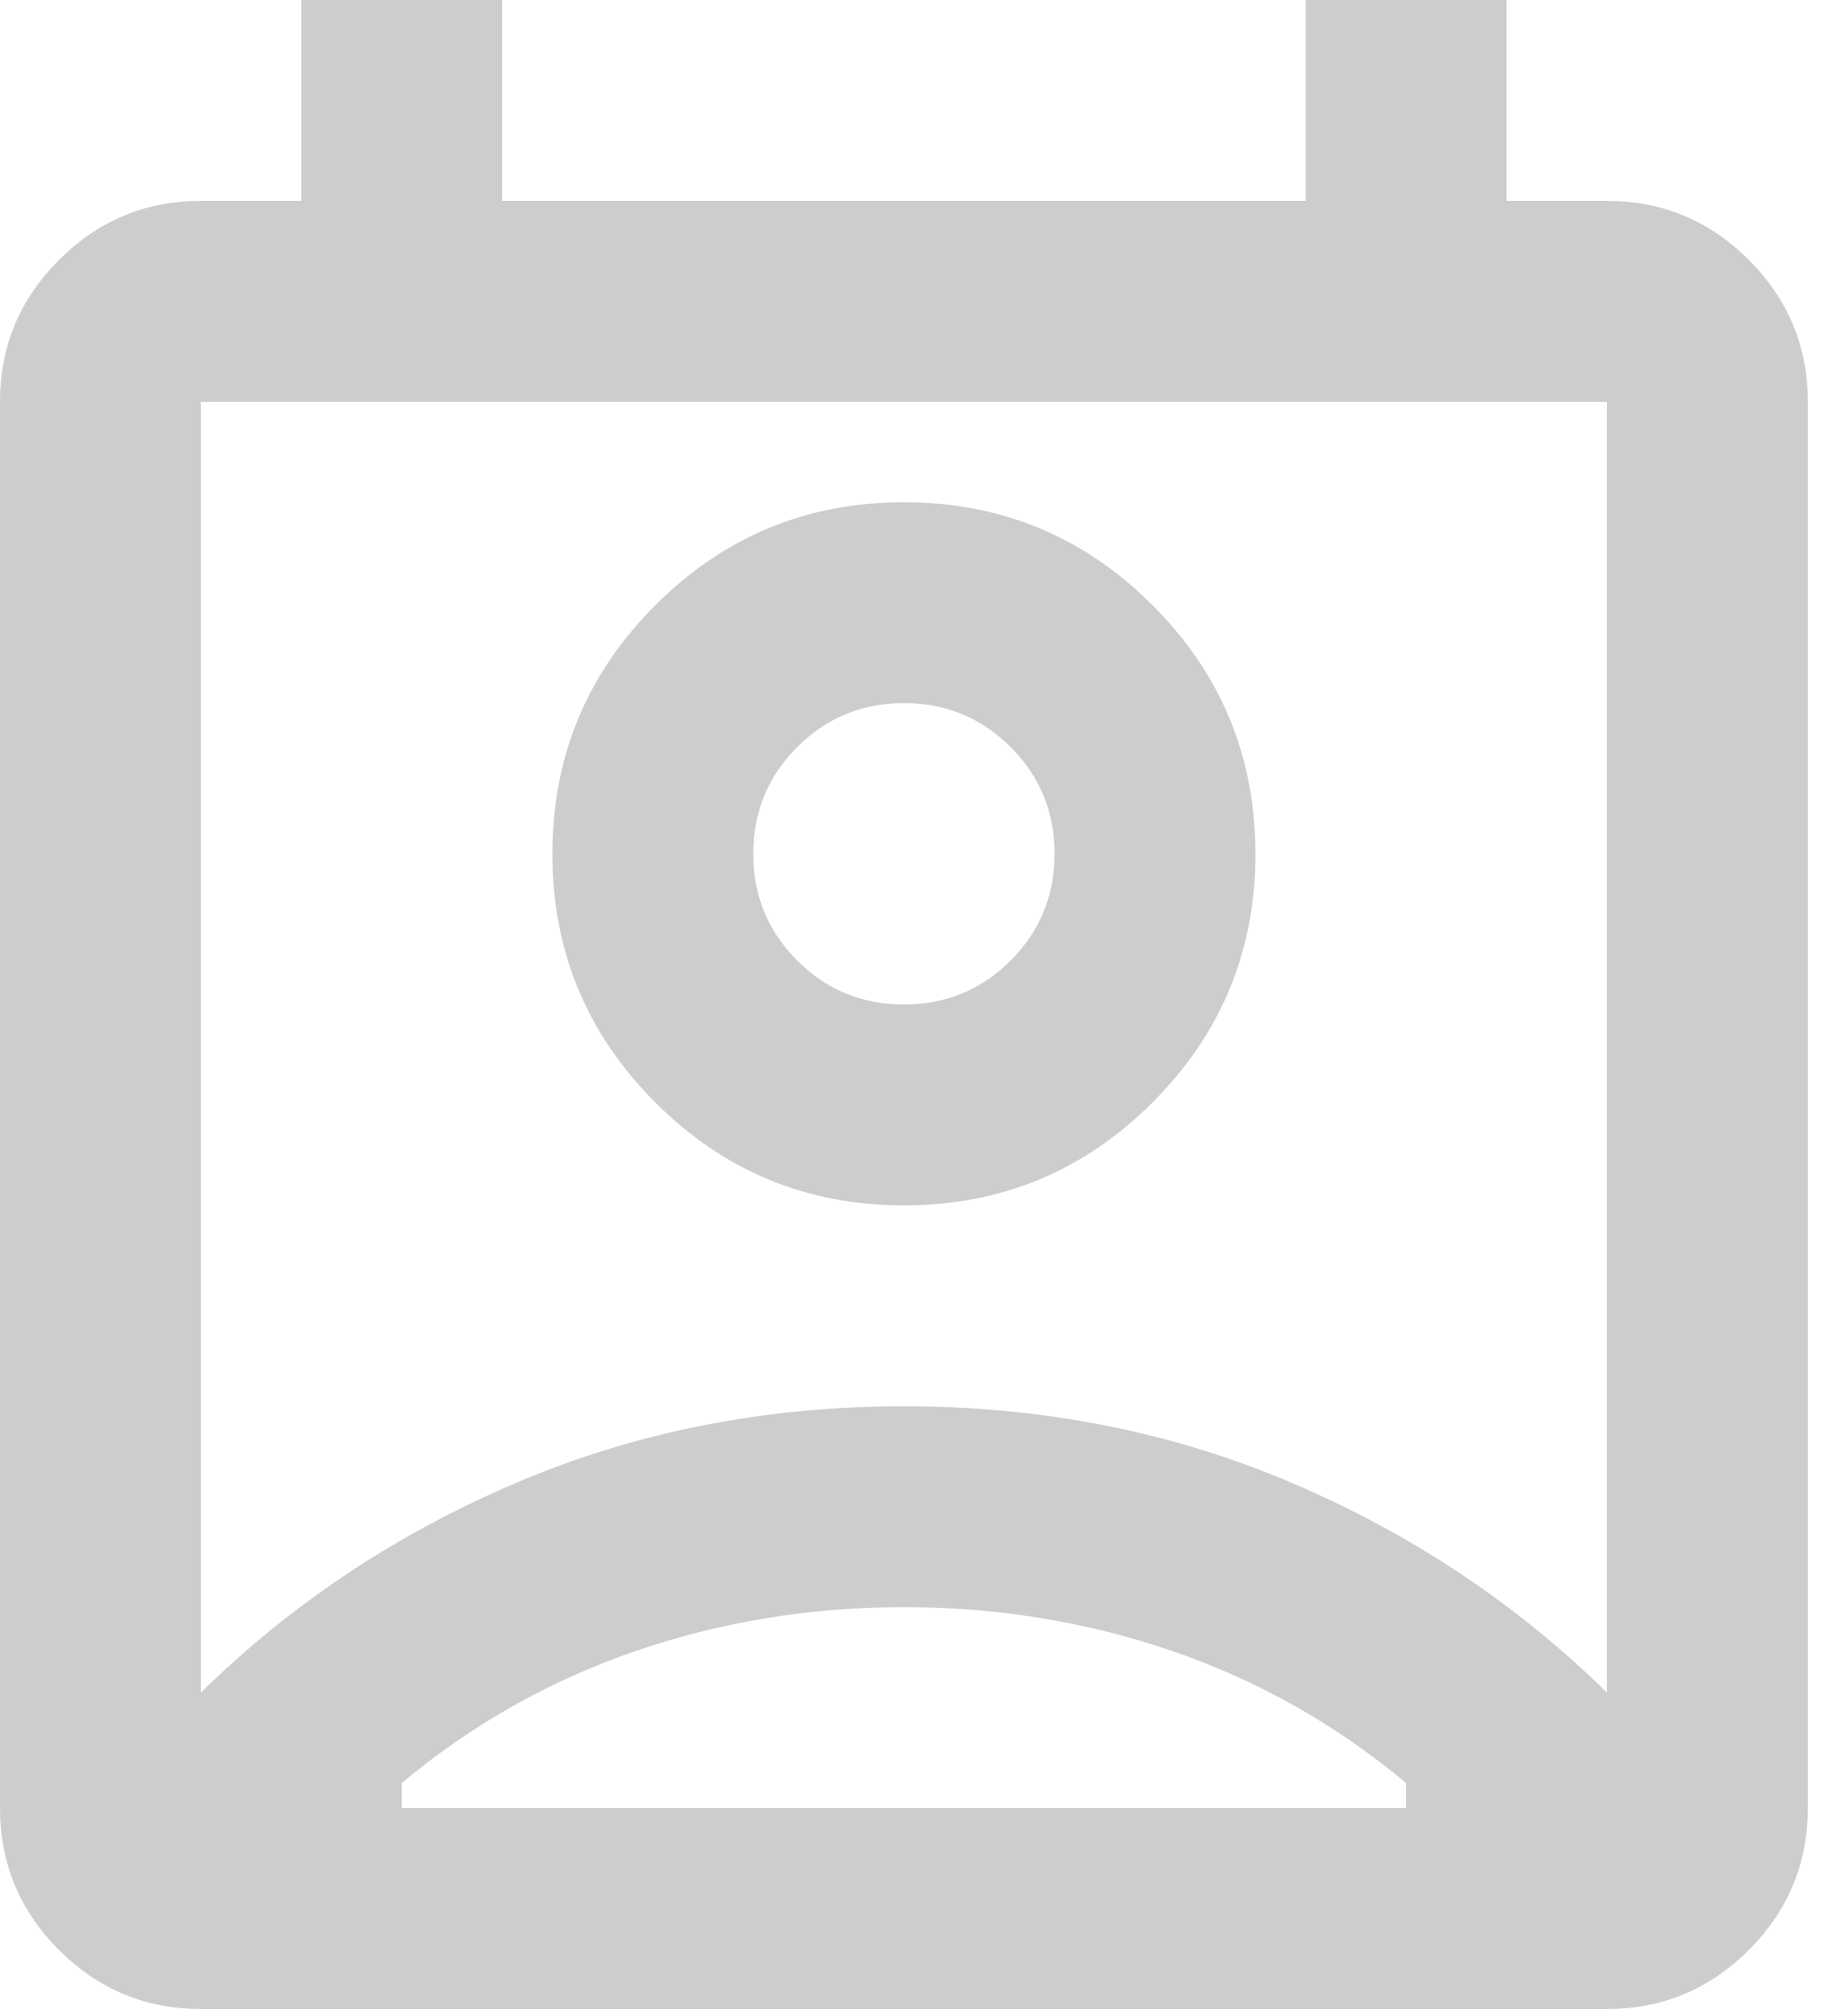
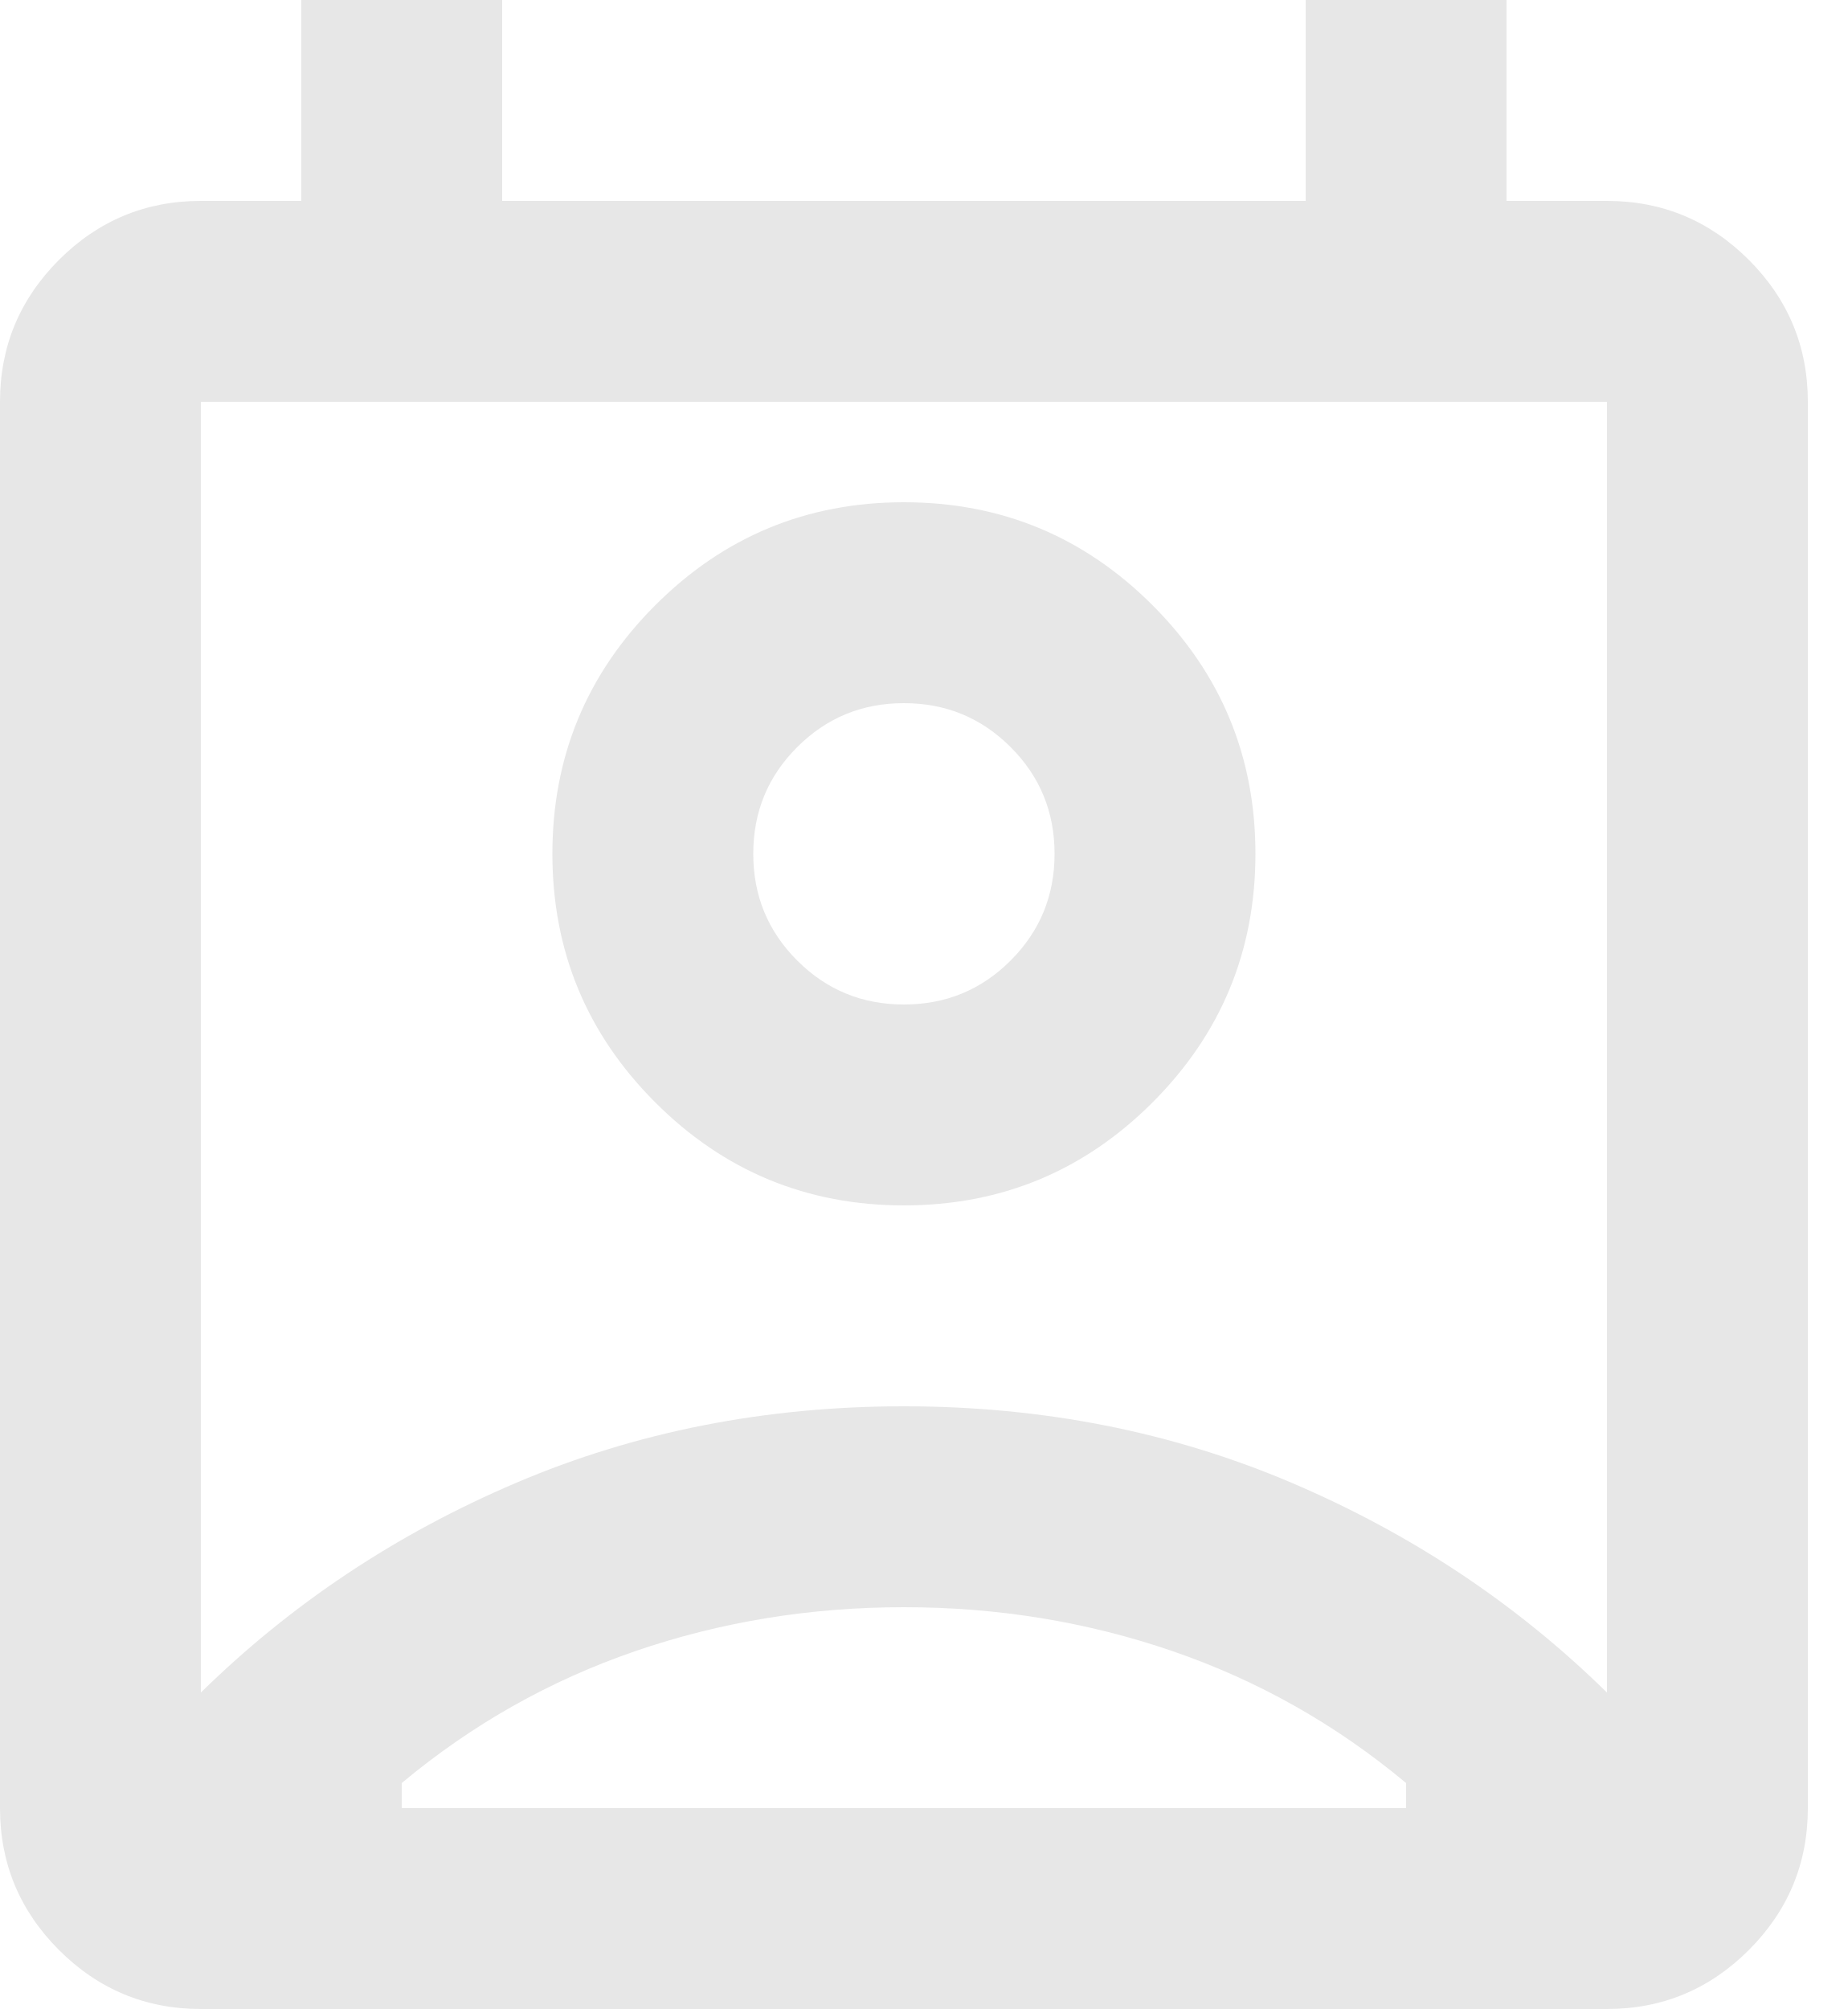
<svg xmlns="http://www.w3.org/2000/svg" width="23" height="25" viewBox="0 0 23 25" fill="none">
-   <path d="M11.25 20C10.083 20 8.969 20.182 7.906 20.547C6.844 20.912 5.875 21.458 5 22.188V22.5H17.5V22.188C16.625 21.458 15.656 20.912 14.594 20.547C13.531 20.182 12.417 20 11.25 20ZM2.5 21.062C3.625 19.958 4.932 19.088 6.422 18.453C7.911 17.818 9.521 17.5 11.25 17.5C12.979 17.5 14.588 17.818 16.078 18.453C17.568 19.088 18.875 19.958 20 21.062V5H2.5V21.062ZM11.25 15C10.042 15 9.01 14.573 8.156 13.719C7.302 12.865 6.875 11.833 6.875 10.625C6.875 9.417 7.302 8.385 8.156 7.531C9.01 6.677 10.042 6.25 11.25 6.25C12.458 6.25 13.49 6.677 14.344 7.531C15.198 8.385 15.625 9.417 15.625 10.625C15.625 11.833 15.198 12.865 14.344 13.719C13.49 14.573 12.458 15 11.25 15ZM11.25 12.5C11.771 12.5 12.213 12.318 12.578 11.953C12.943 11.588 13.125 11.146 13.125 10.625C13.125 10.104 12.943 9.661 12.578 9.297C12.213 8.932 11.771 8.75 11.25 8.75C10.729 8.75 10.287 8.932 9.922 9.297C9.557 9.661 9.375 10.104 9.375 10.625C9.375 11.146 9.557 11.588 9.922 11.953C10.287 12.318 10.729 12.5 11.25 12.5ZM2.5 25C1.812 25 1.224 24.755 0.734 24.266C0.245 23.776 0 23.188 0 22.5V5C0 4.312 0.245 3.724 0.734 3.234C1.224 2.745 1.812 2.5 2.5 2.5H3.75V0H6.25V2.5H16.25V0H18.75V2.5H20C20.688 2.5 21.276 2.745 21.766 3.234C22.255 3.724 22.5 4.312 22.5 5V22.5C22.5 23.188 22.255 23.776 21.766 24.266C21.276 24.755 20.688 25 20 25H2.5Z" fill="#CDCDCD" />
+   <path d="M11.25 20C10.083 20 8.969 20.182 7.906 20.547C6.844 20.912 5.875 21.458 5 22.188V22.5H17.5V22.188C16.625 21.458 15.656 20.912 14.594 20.547C13.531 20.182 12.417 20 11.25 20ZM2.5 21.062C3.625 19.958 4.932 19.088 6.422 18.453C7.911 17.818 9.521 17.5 11.25 17.5C12.979 17.5 14.588 17.818 16.078 18.453C17.568 19.088 18.875 19.958 20 21.062V5H2.5V21.062ZM11.25 15C10.042 15 9.01 14.573 8.156 13.719C7.302 12.865 6.875 11.833 6.875 10.625C6.875 9.417 7.302 8.385 8.156 7.531C9.01 6.677 10.042 6.25 11.25 6.25C12.458 6.25 13.49 6.677 14.344 7.531C15.198 8.385 15.625 9.417 15.625 10.625C15.625 11.833 15.198 12.865 14.344 13.719C13.49 14.573 12.458 15 11.25 15ZM11.25 12.5C11.771 12.5 12.213 12.318 12.578 11.953C12.943 11.588 13.125 11.146 13.125 10.625C13.125 10.104 12.943 9.661 12.578 9.297C12.213 8.932 11.771 8.75 11.25 8.75C10.729 8.75 10.287 8.932 9.922 9.297C9.557 9.661 9.375 10.104 9.375 10.625C9.375 11.146 9.557 11.588 9.922 11.953C10.287 12.318 10.729 12.5 11.25 12.5ZM2.5 25C1.812 25 1.224 24.755 0.734 24.266C0.245 23.776 0 23.188 0 22.5V5C0 4.312 0.245 3.724 0.734 3.234C1.224 2.745 1.812 2.5 2.5 2.5H3.75V0H6.25V2.5H16.25V0H18.75V2.5H20C20.688 2.5 21.276 2.745 21.766 3.234C22.255 3.724 22.5 4.312 22.5 5V22.5C22.5 23.188 22.255 23.776 21.766 24.266C21.276 24.755 20.688 25 20 25H2.5Z" fill="#E7E7E7" />
</svg>
